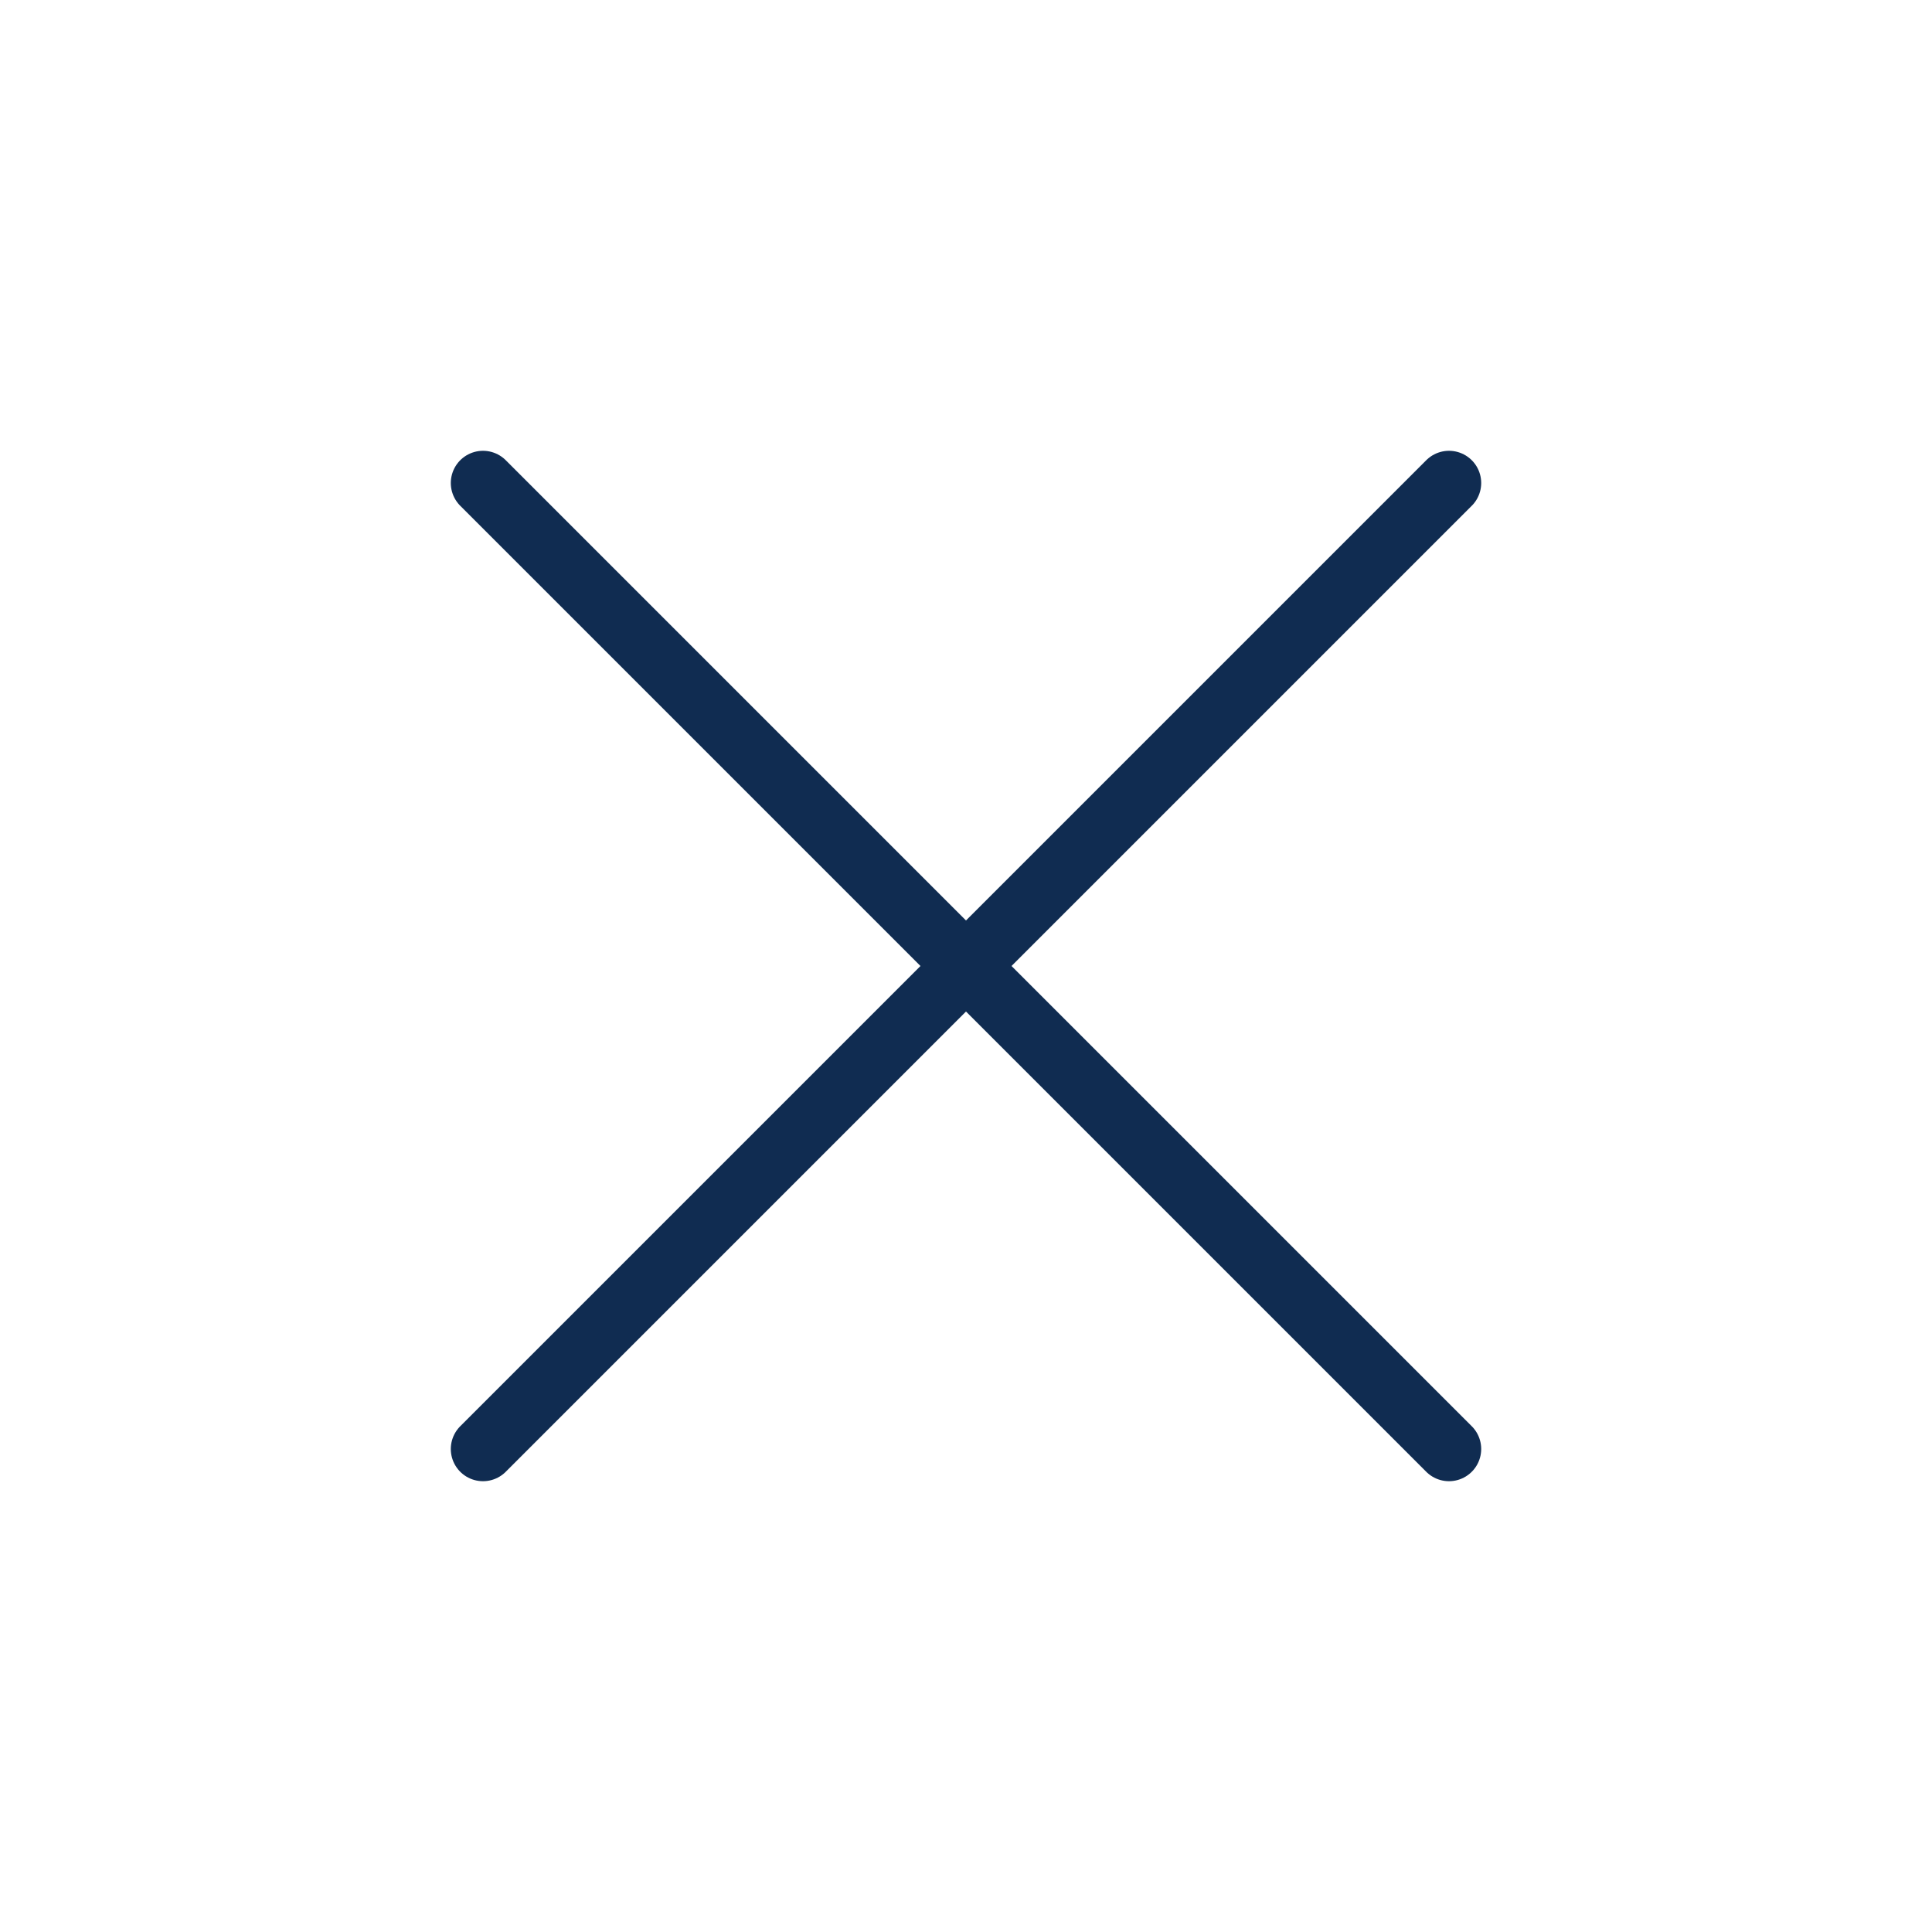
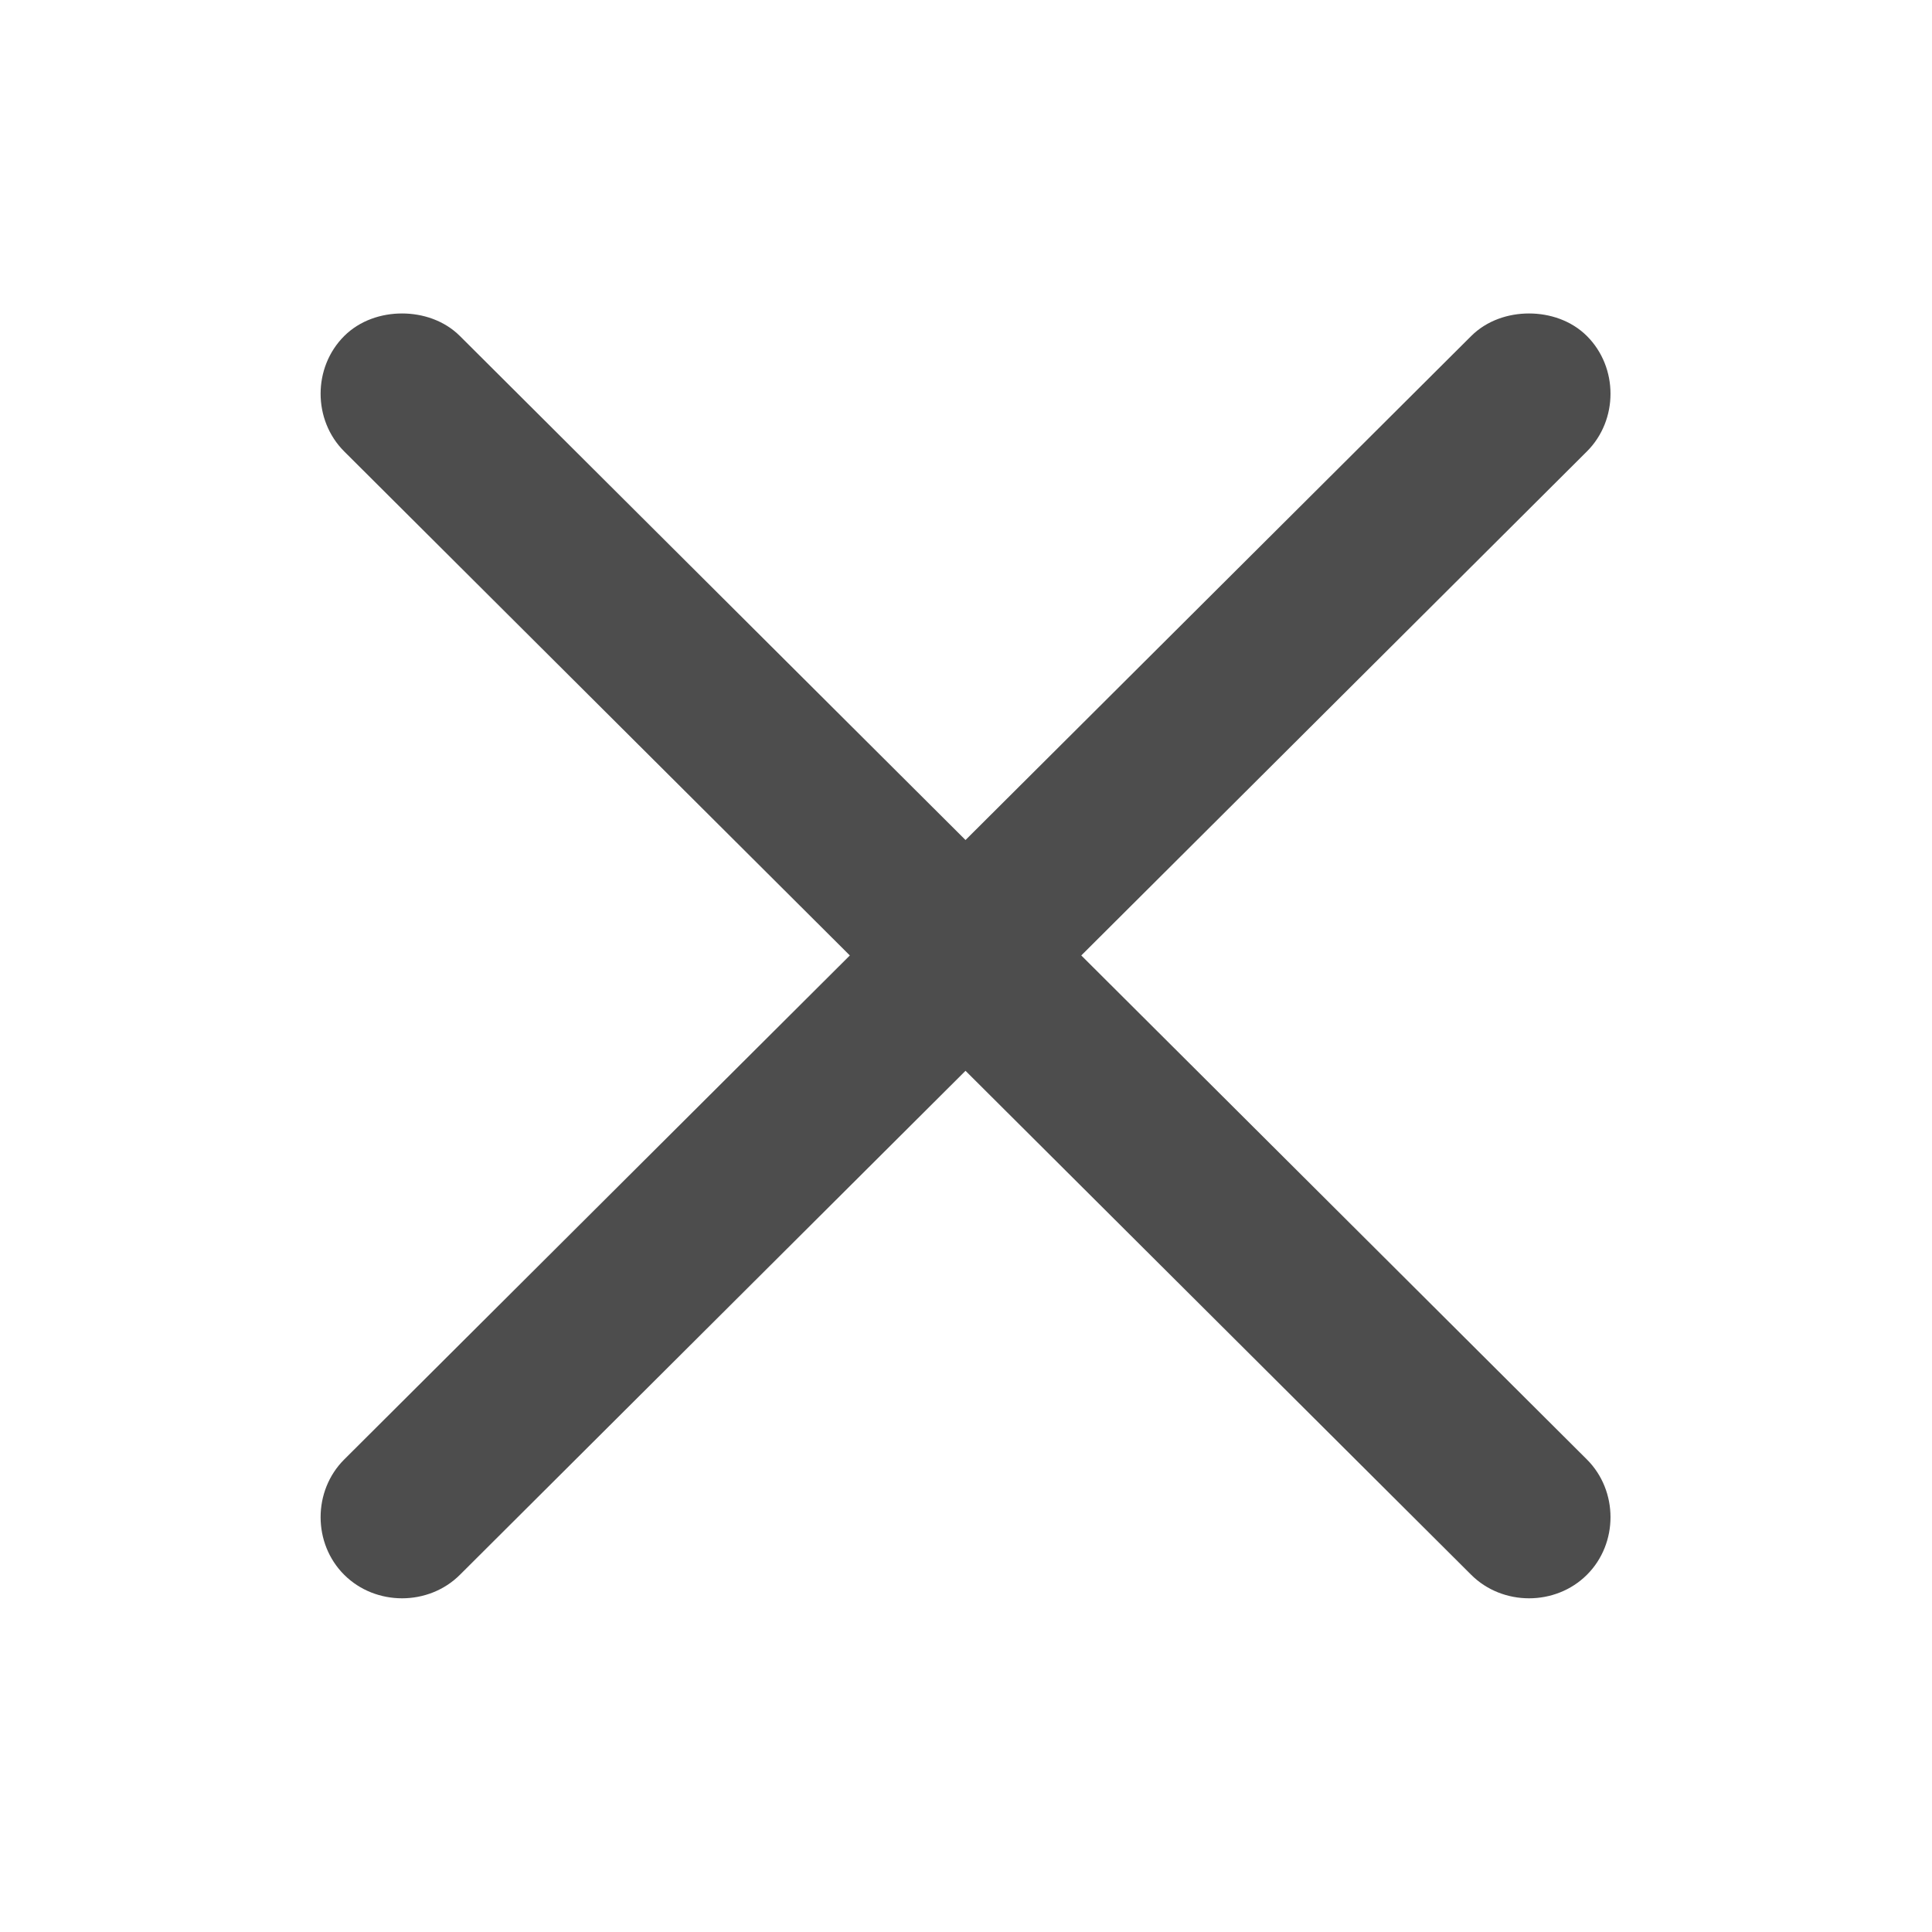
- <svg xmlns="http://www.w3.org/2000/svg" width="30" height="30" viewBox="0 0 30 30" fill="none">
-   <path d="M22.5 7.5L7.5 22.5" stroke="#102C51" stroke-linecap="round" stroke-linejoin="round" />
-   <path d="M7.5 7.5L22.5 22.5" stroke="#102C51" stroke-linecap="round" stroke-linejoin="round" />
+ <svg xmlns="http://www.w3.org/2000/svg" width="24" height="24" viewBox="0 0 24 24" fill="none">
+   <path d="M4.994 3.894C4.738 3.894 4.471 3.98 4.276 4.174C3.885 4.564 3.885 5.218 4.276 5.608L10.557 11.869L4.276 18.13C3.885 18.52 3.885 19.174 4.276 19.563C4.666 19.952 5.323 19.952 5.713 19.563L11.994 13.302L18.276 19.563C18.666 19.952 19.323 19.952 19.713 19.563C20.104 19.174 20.104 18.52 19.713 18.13L13.432 11.869L19.713 5.608C20.104 5.218 20.104 4.564 19.713 4.174C19.518 3.98 19.25 3.894 18.994 3.894C18.738 3.894 18.471 3.98 18.276 4.174L11.994 10.435L5.713 4.174C5.518 3.98 5.25 3.894 4.994 3.894Z" fill="#4D4D4D" />
</svg>
